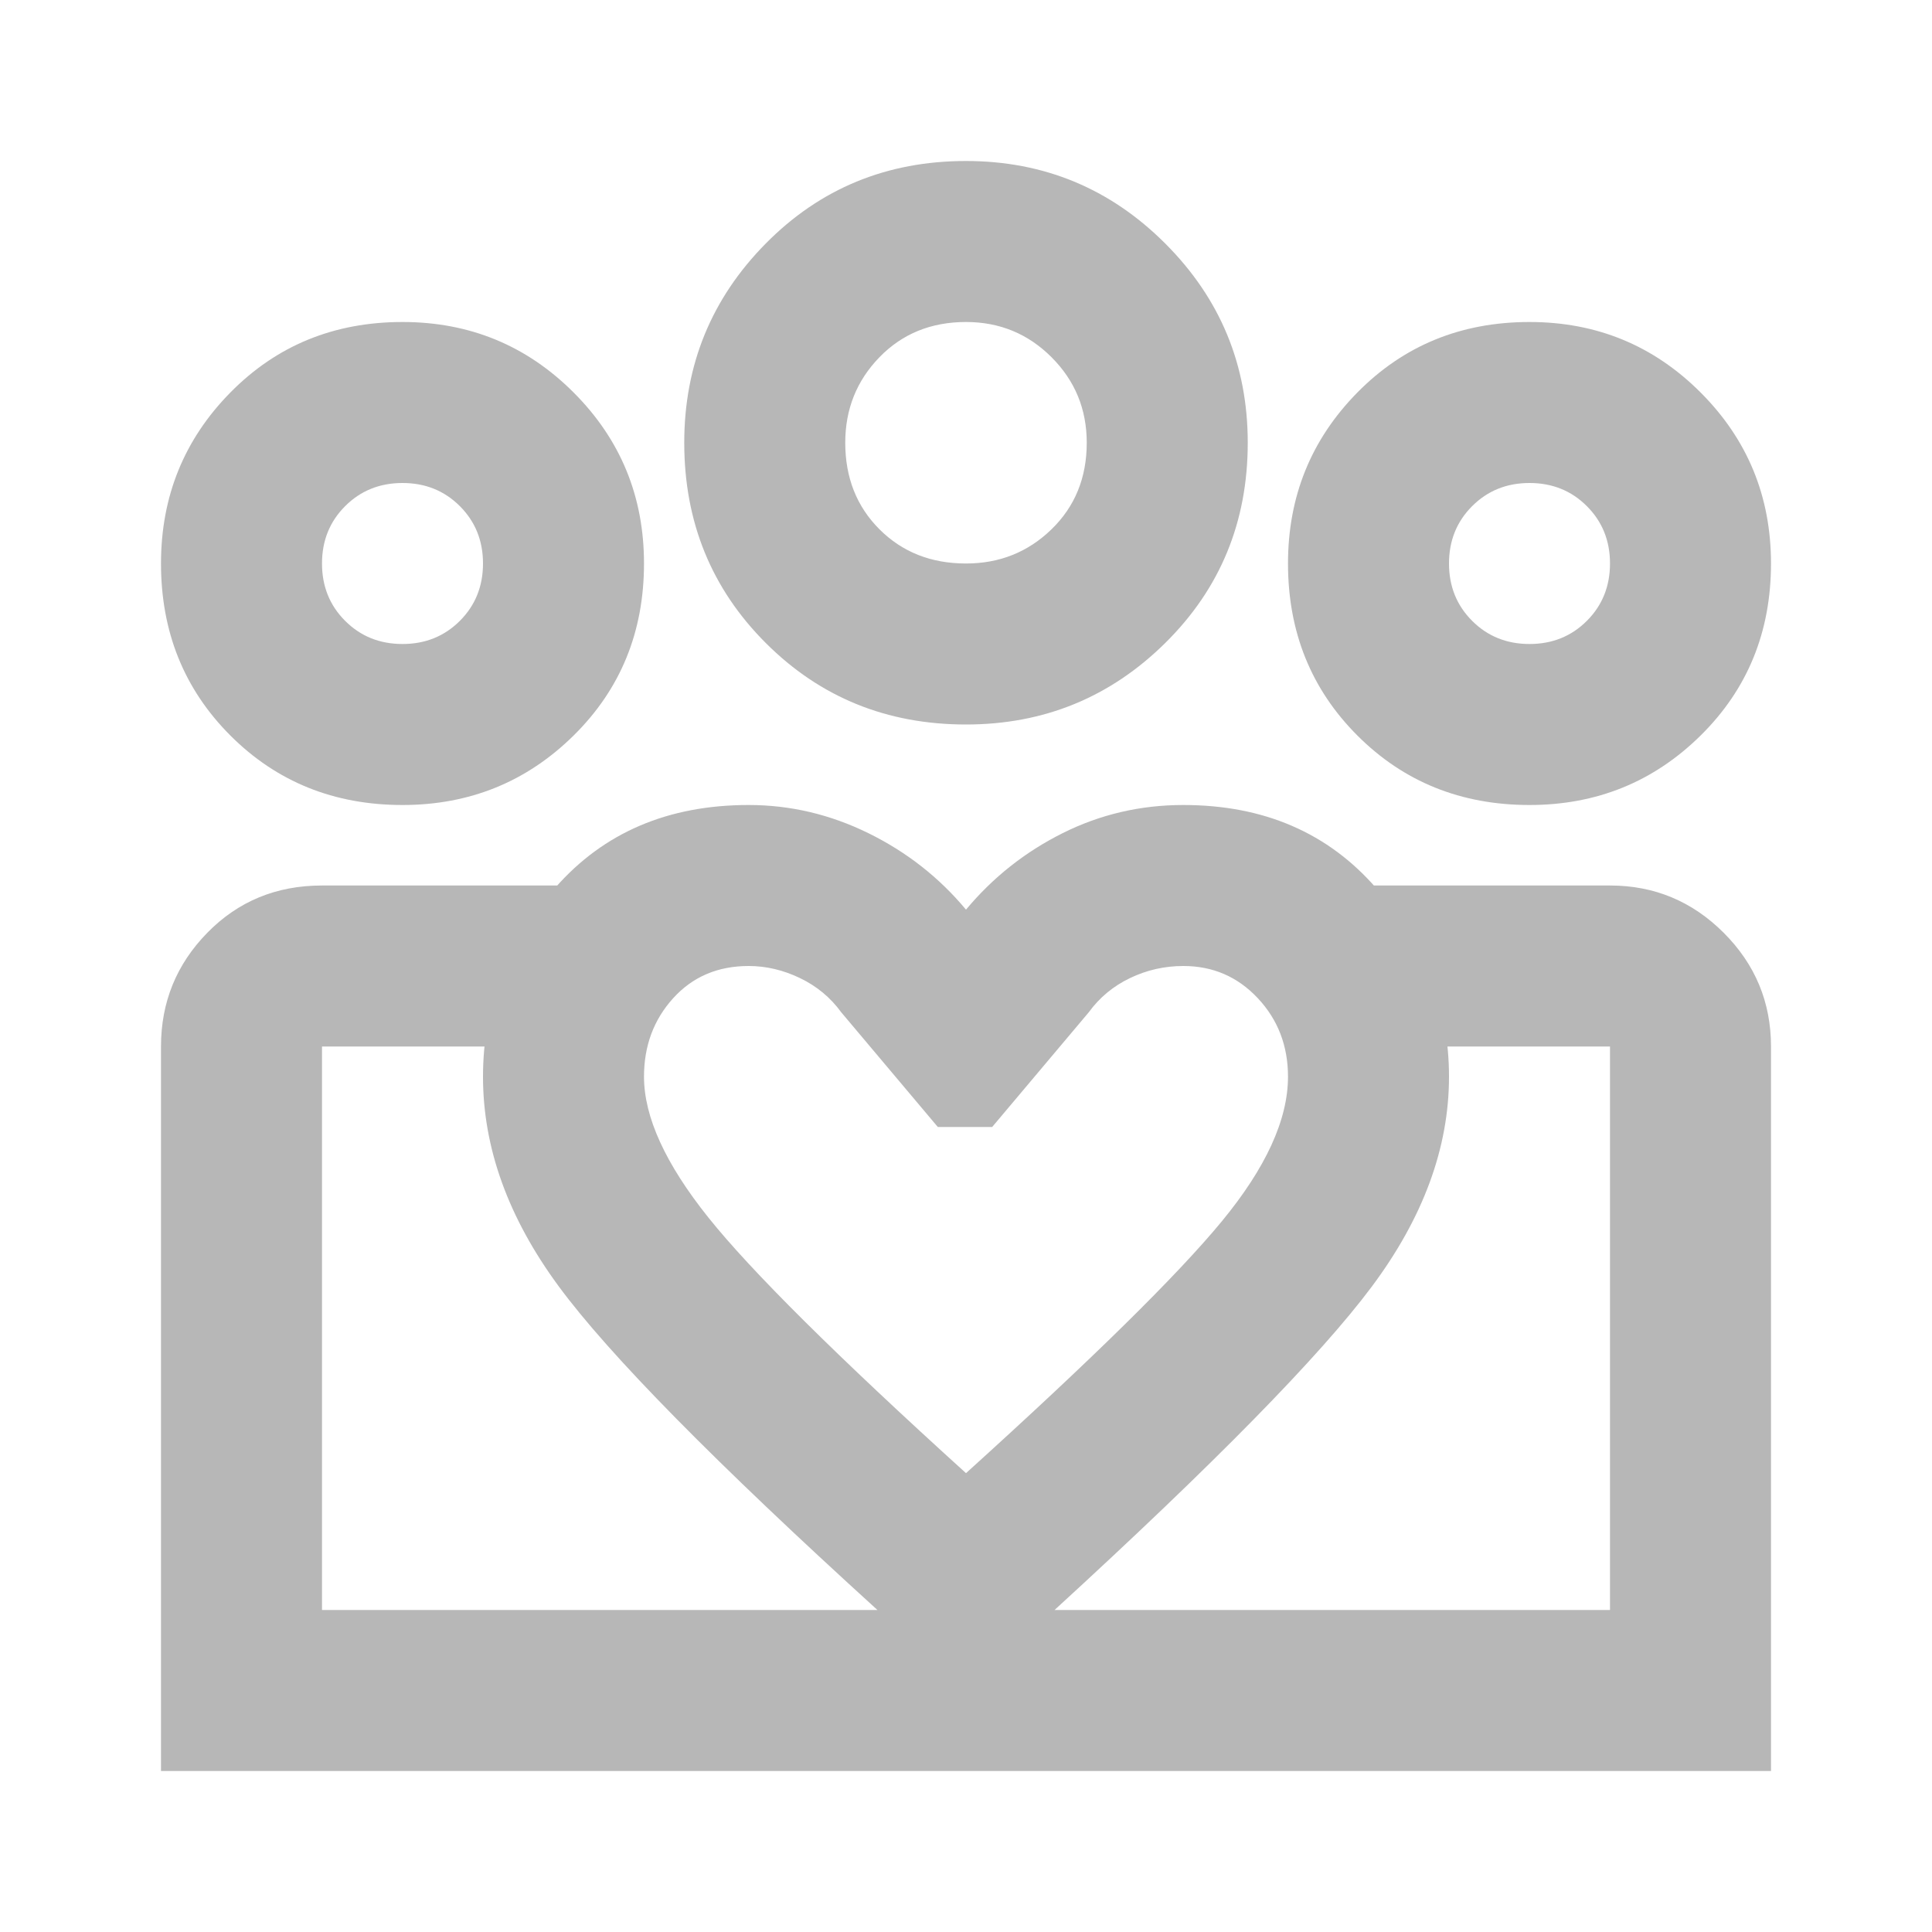
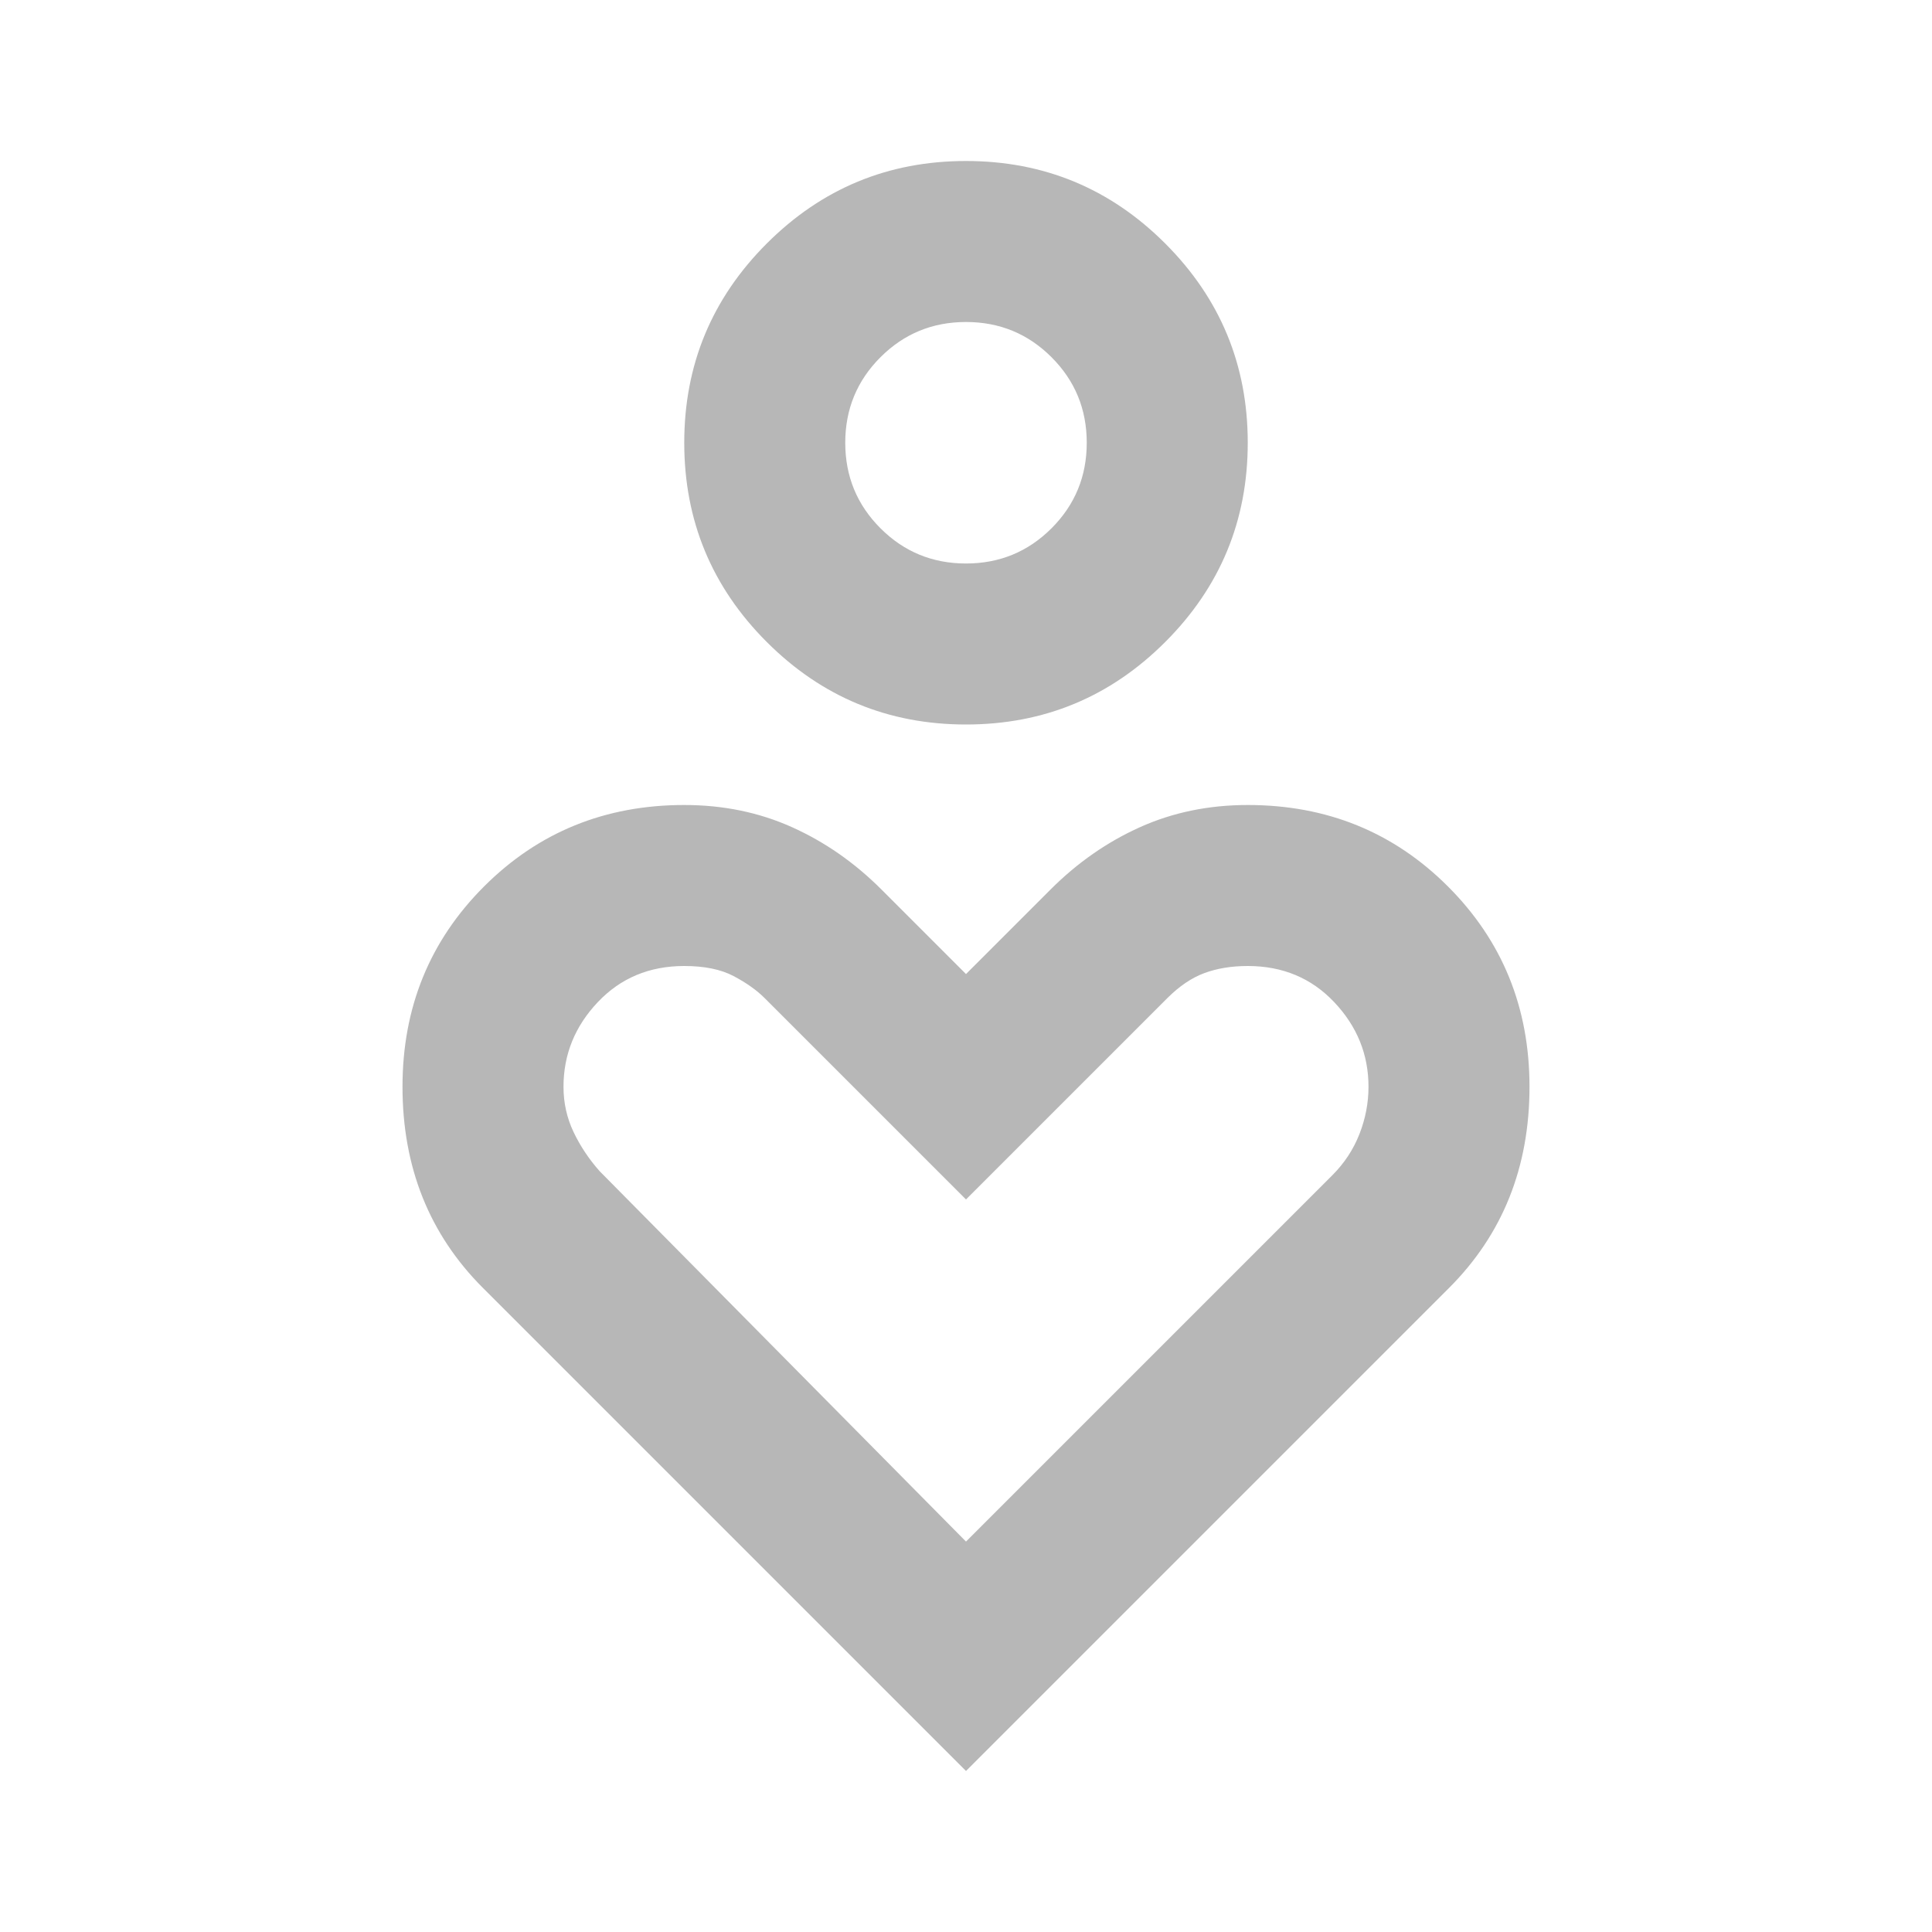
<svg xmlns="http://www.w3.org/2000/svg" height="24px" viewBox="0 -960 960 960" width="24px" fill="#B7B7B7">
-   <path d="M160-160v-280 280Zm640 0v-280 280Zm-40-480q17 0 28.5-11.5T800-680q0-17-11.5-28.5T760-720q-17 0-28.5 11.5T720-680q0 17 11.5 28.5T760-640Zm0 80q-51 0-85.5-34.5T640-680q0-50 34.5-85t85.5-35q50 0 85 35t35 85q0 51-35 85.5T760-560ZM480-680q25 0 42.5-17t17.5-43q0-25-17.5-42.5T480-800q-26 0-43 17.5T420-740q0 26 17 43t43 17Zm0 80q-59 0-99.5-40.5T340-740q0-58 40.5-99t99.5-41q58 0 99 41t41 99q0 59-41 99.5T480-600ZM320-425q0 30 32 70t128 127q94-85 127-125t33-72q0-23-15-39t-37-16q-14 0-26.5 6T541-457l-48 57h-27l-48-57q-8-11-20.5-17t-25.5-6q-23 0-37.5 16T320-425Zm-80 0q0-53 36-94t96-41q31 0 59.5 14t48.5 38q20-24 48-38t60-14q60 0 96 41.5t36 93.5q0 53-38.5 104.5T524-160l-44 40-44-40Q315-270 277.5-321T240-425Zm-40-215q17 0 28.5-11.5T240-680q0-17-11.5-28.5T200-720q-17 0-28.5 11.5T160-680q0 17 11.5 28.5T200-640ZM483-80v-80h317v-280H682v-80h118q33 0 56.5 23.5T880-440v360H483Zm-323-80h323v80H80v-360q0-33 23-56.5t57-23.5h118v80H160v280Zm40-400q-51 0-85.5-34.5T80-680q0-50 34.5-85t85.5-35q50 0 85 35t35 85q0 51-35 85.5T200-560Zm280-180Zm-280 60Zm560 0Z" />
+   <path d="M480-600q-58 0-99-41t-41-99q0-58 41-99t99-41q58 0 99 41t41 99q0 58-41 99t-99 41Zm0-80q25 0 42.5-17.5T540-740q0-25-17.5-42.5T480-800q-25 0-42.5 17.5T420-740q0 25 17.5 42.5T480-680Zm0 600L240-320q-20-20-30-45t-10-55q0-59 40.5-99.5T340-560q29 0 53.5 11t44.5 31l42 42 42-42q20-20 44.5-31t53.5-11q59 0 99.5 40.5T760-420q0 30-10 55t-30 45L480-80Zm0-114 182-182q9-9 13.5-20.5T680-420q0-24-17-42t-43-18q-12 0-21.5 3.5T580-464L480-364 380-464q-6-6-15.5-11t-24.5-5q-26 0-43 18t-17 42q0 12 5 22.5t13 19.5l182 184Zm0-546Zm0 403Z" />
</svg>
